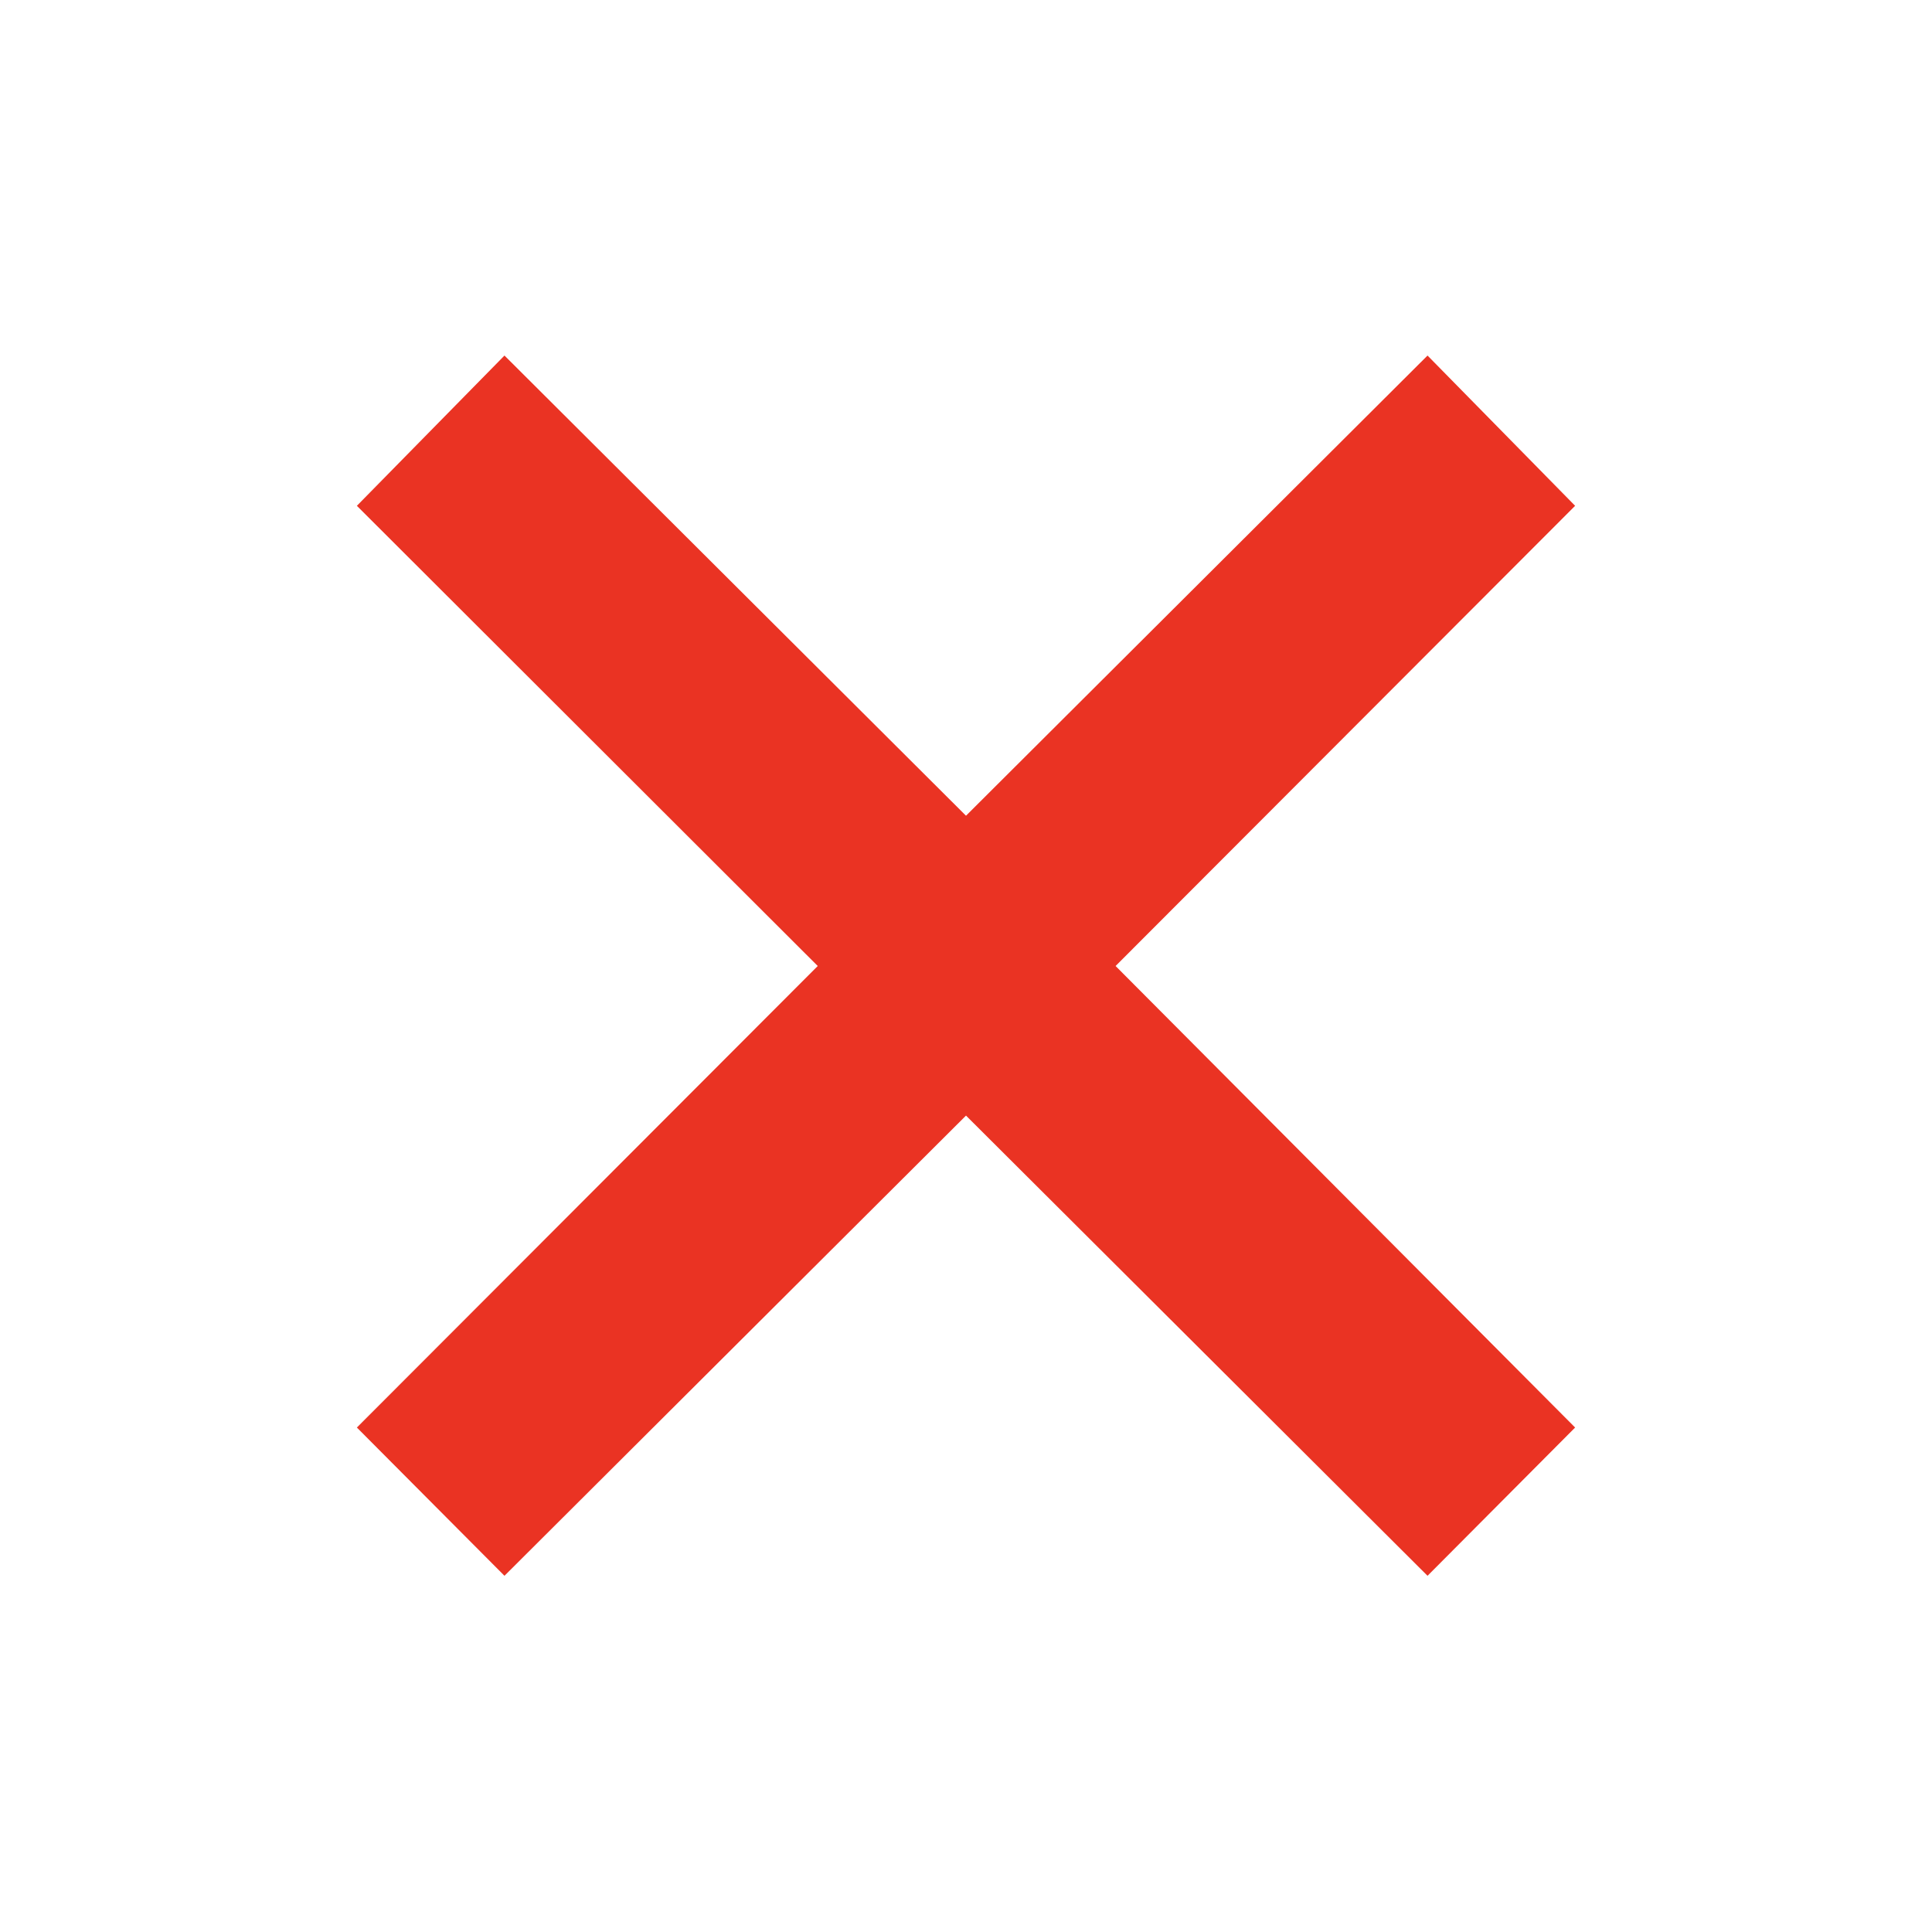
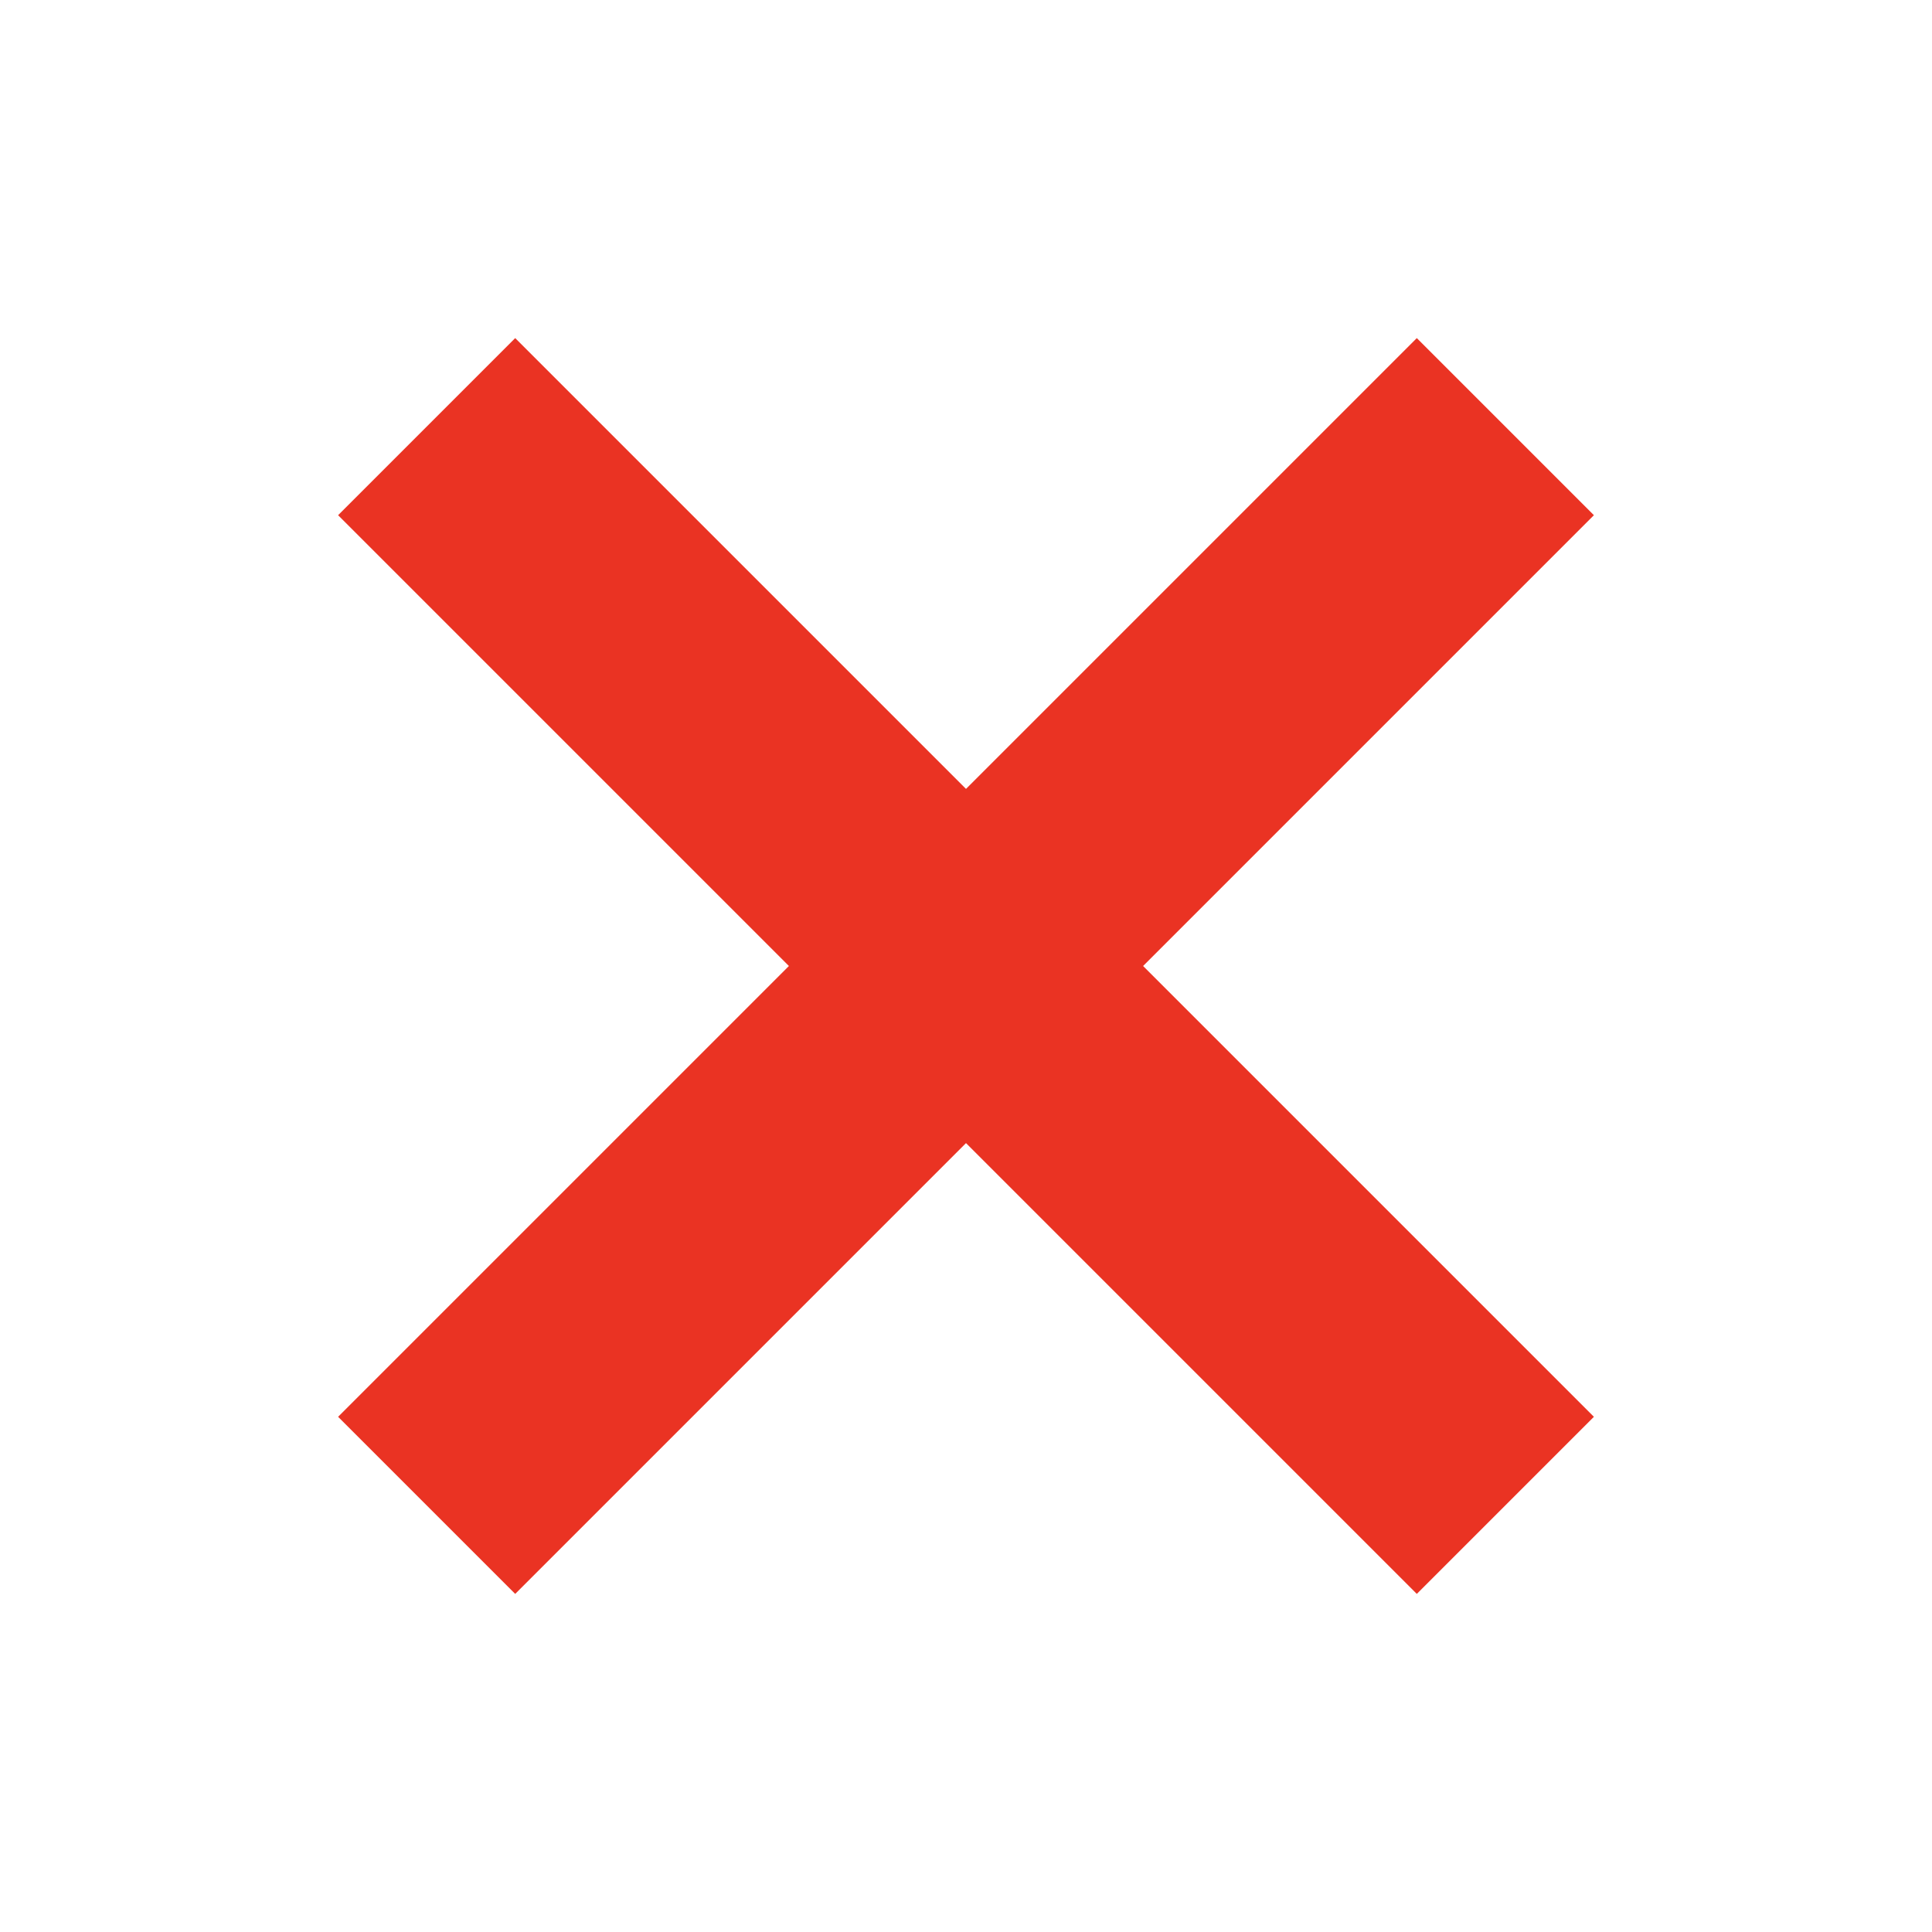
- <svg xmlns="http://www.w3.org/2000/svg" height="40px" viewBox="0 -960 960 960" width="40px" fill="#EA3323">
-   <path d="m250.67-177-73.34-73.67 229-229.33-229-228.67 73.34-74.66L480-554.67l229.33-228.66 73.34 74.66L554.33-480l228.34 229.33L709.33-177 480-405.67 250.67-177Z" />
+ <svg xmlns="http://www.w3.org/2000/svg" height="24px" viewBox="0 -960 960 960" width="24px" fill="#EA3323">
+   <path d="m256-168-88-88 224-224-224-224 88-88 224 224 224-224 88 88-224 224 224 224-88 88-224-224-224 224Z" />
</svg>
